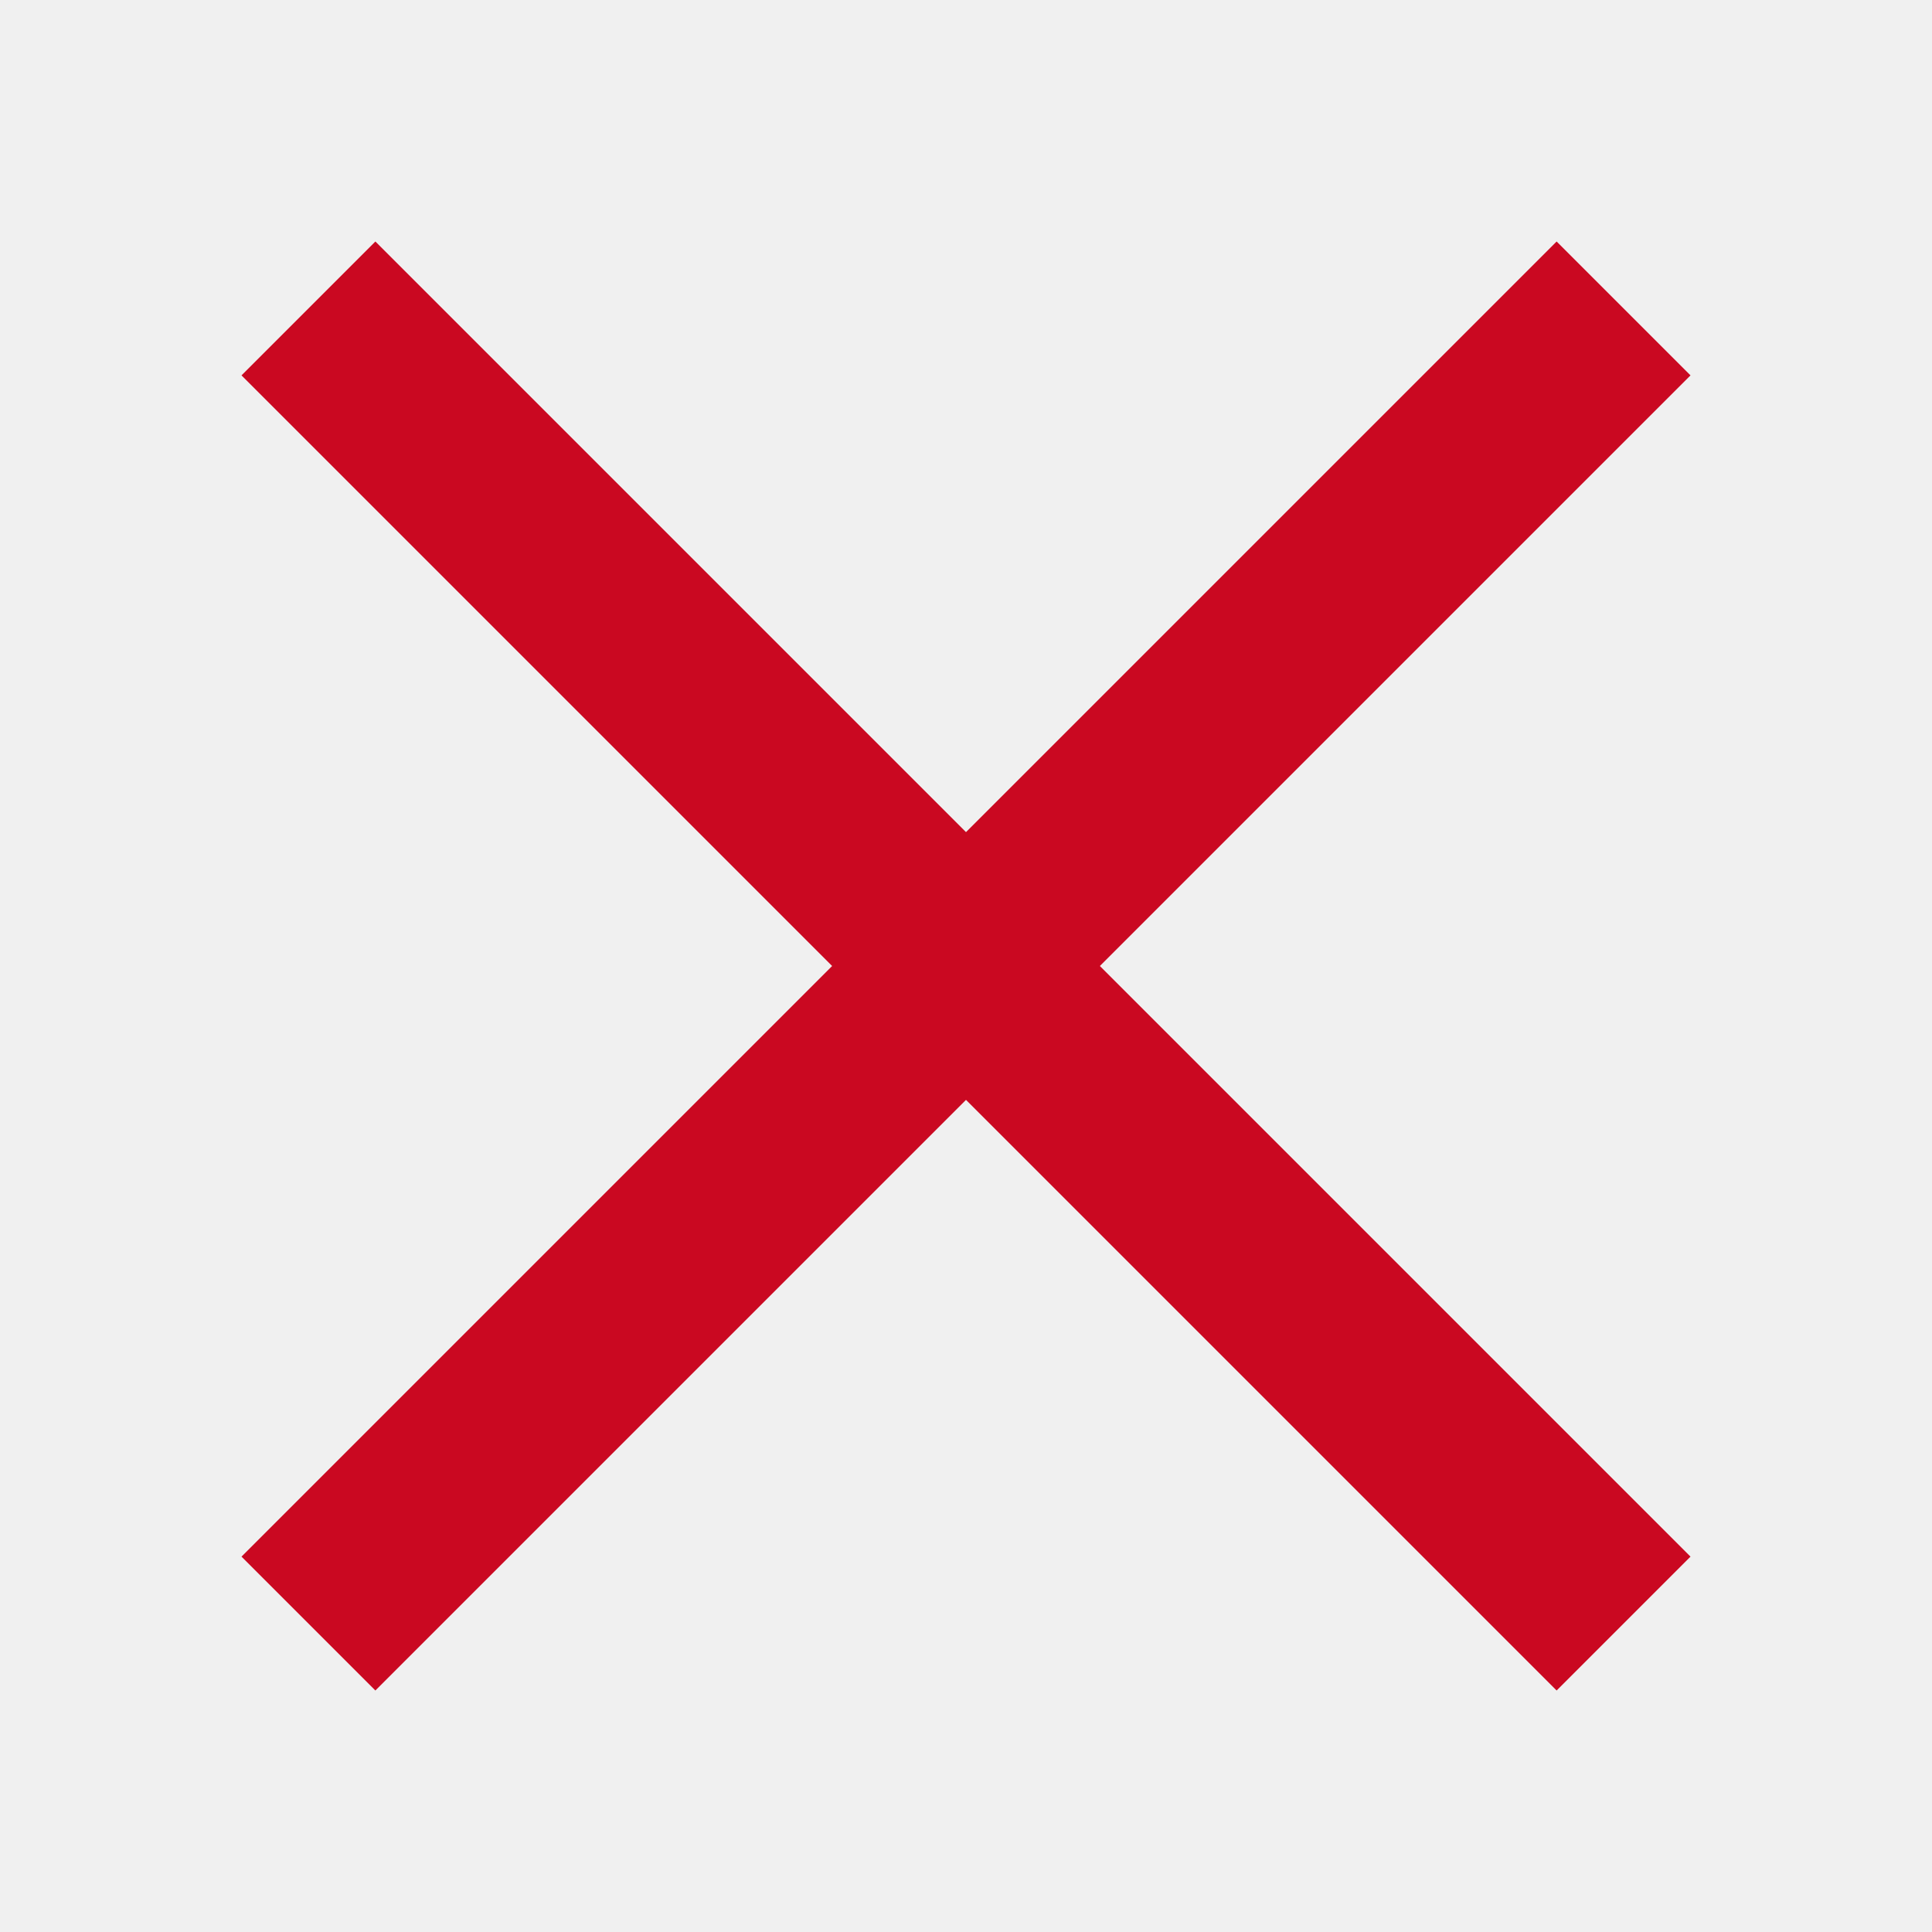
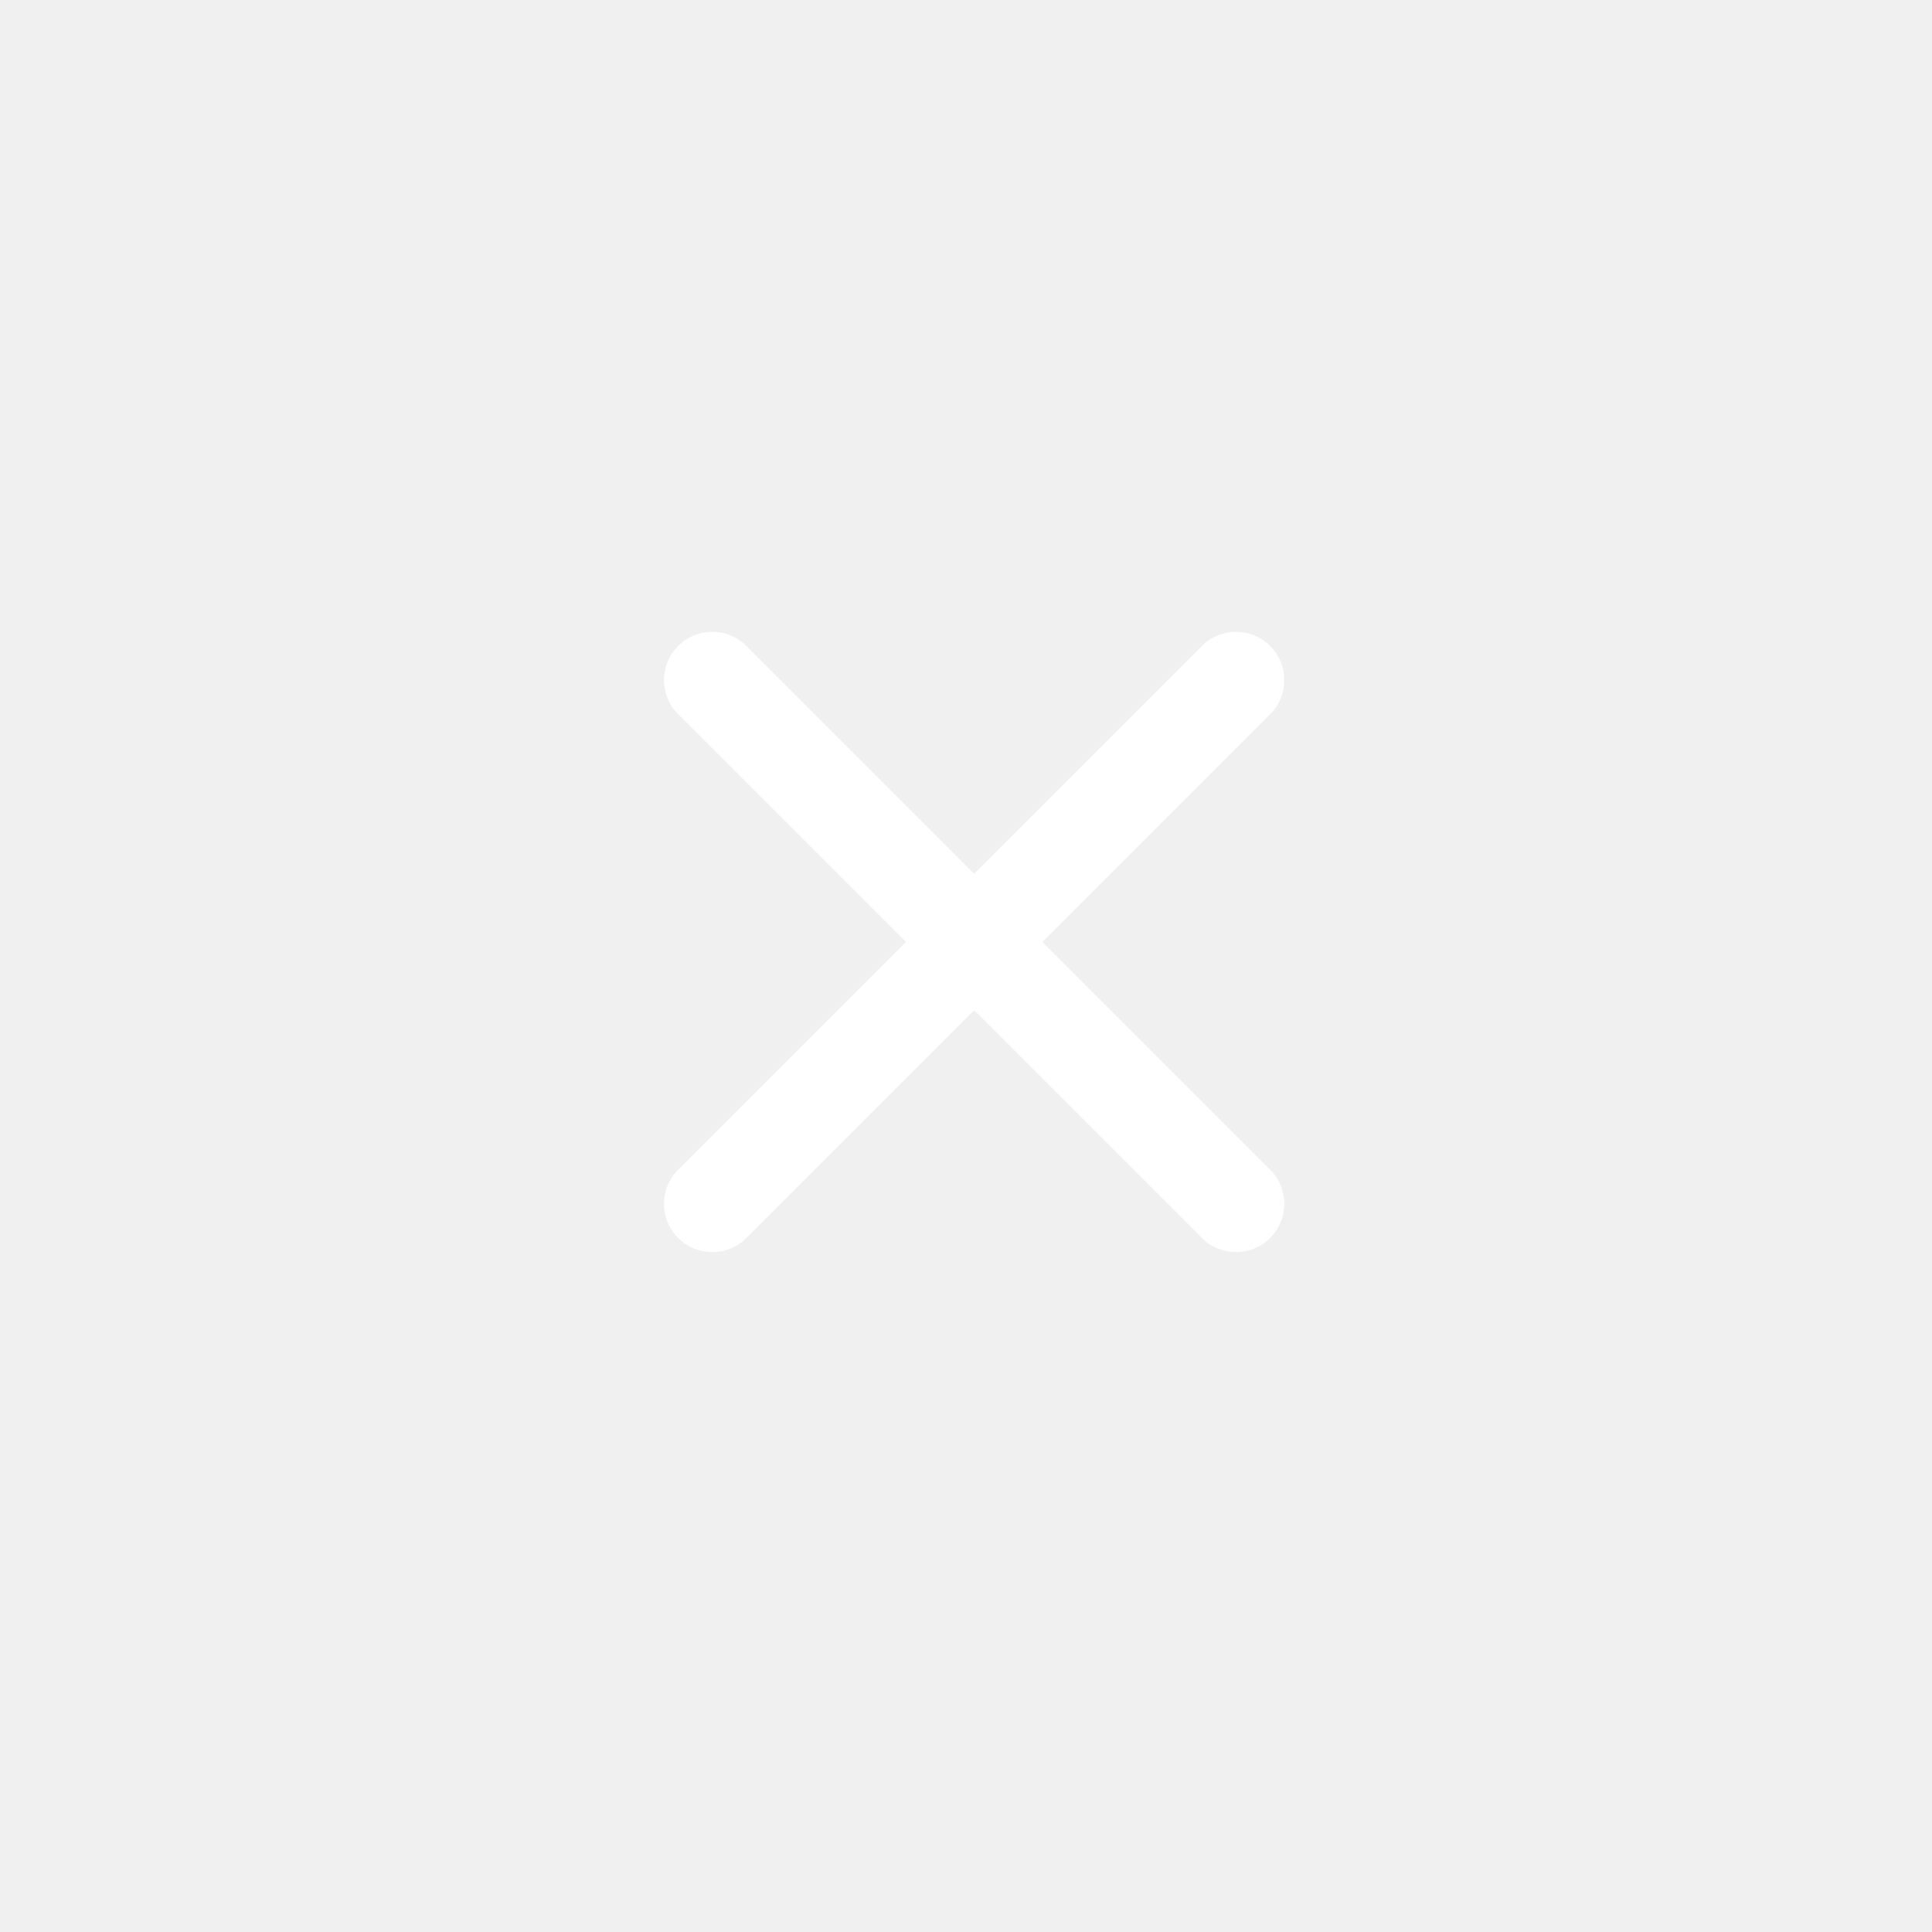
- <svg xmlns="http://www.w3.org/2000/svg" width="24" height="24" viewBox="0 0 24 24">
-   <path fill="#CA0821" fill-rule="evenodd" d="M12 13.663L4.663 21 3 19.337 10.337 12 3 4.663 4.663 3 12 10.337 19.337 3 21 4.663 13.663 12 21 19.337 19.337 21z" />
+ <svg xmlns="http://www.w3.org/2000/svg" width="60" height="60" viewBox="0 0 60 60" fill="none">
+   <rect x="20" y="37.385" width="26" height="3" rx="1.5" transform="rotate(-45 20 37.3848)" fill="white" />
+   <rect x="22.121" y="19" width="26" height="3" rx="1.5" transform="rotate(45 22.1211 19)" fill="white" />
</svg>
